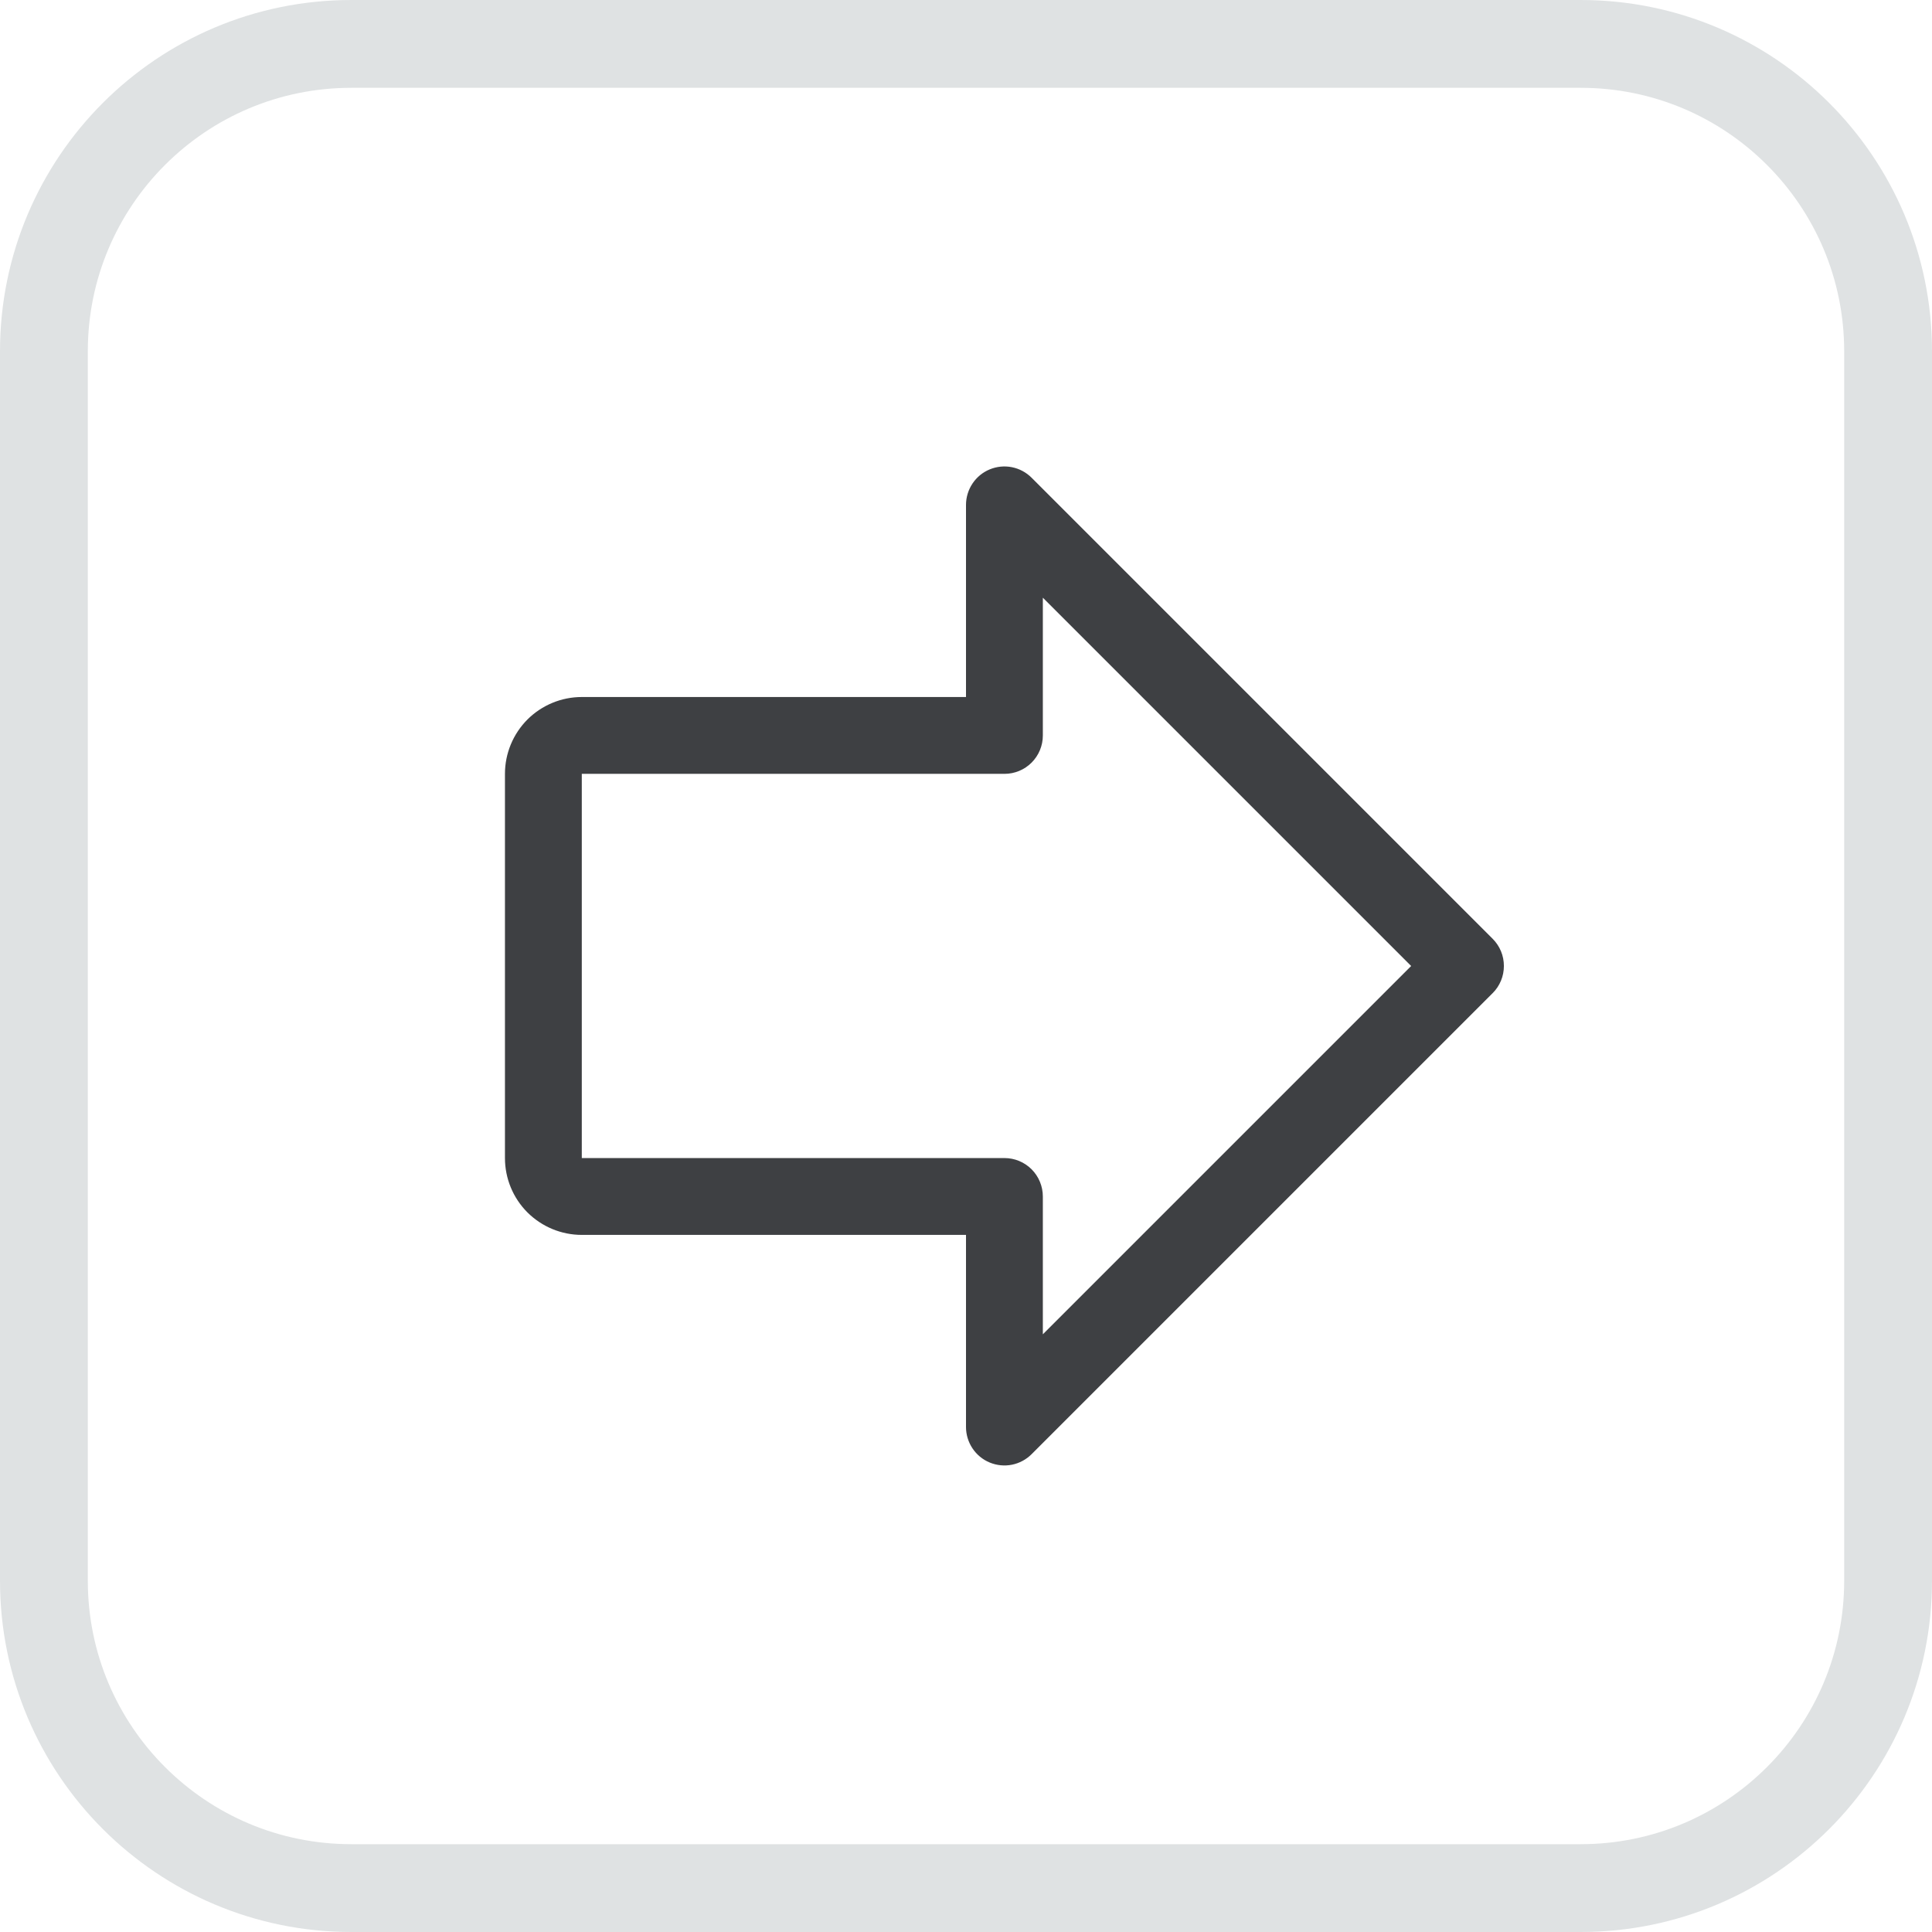
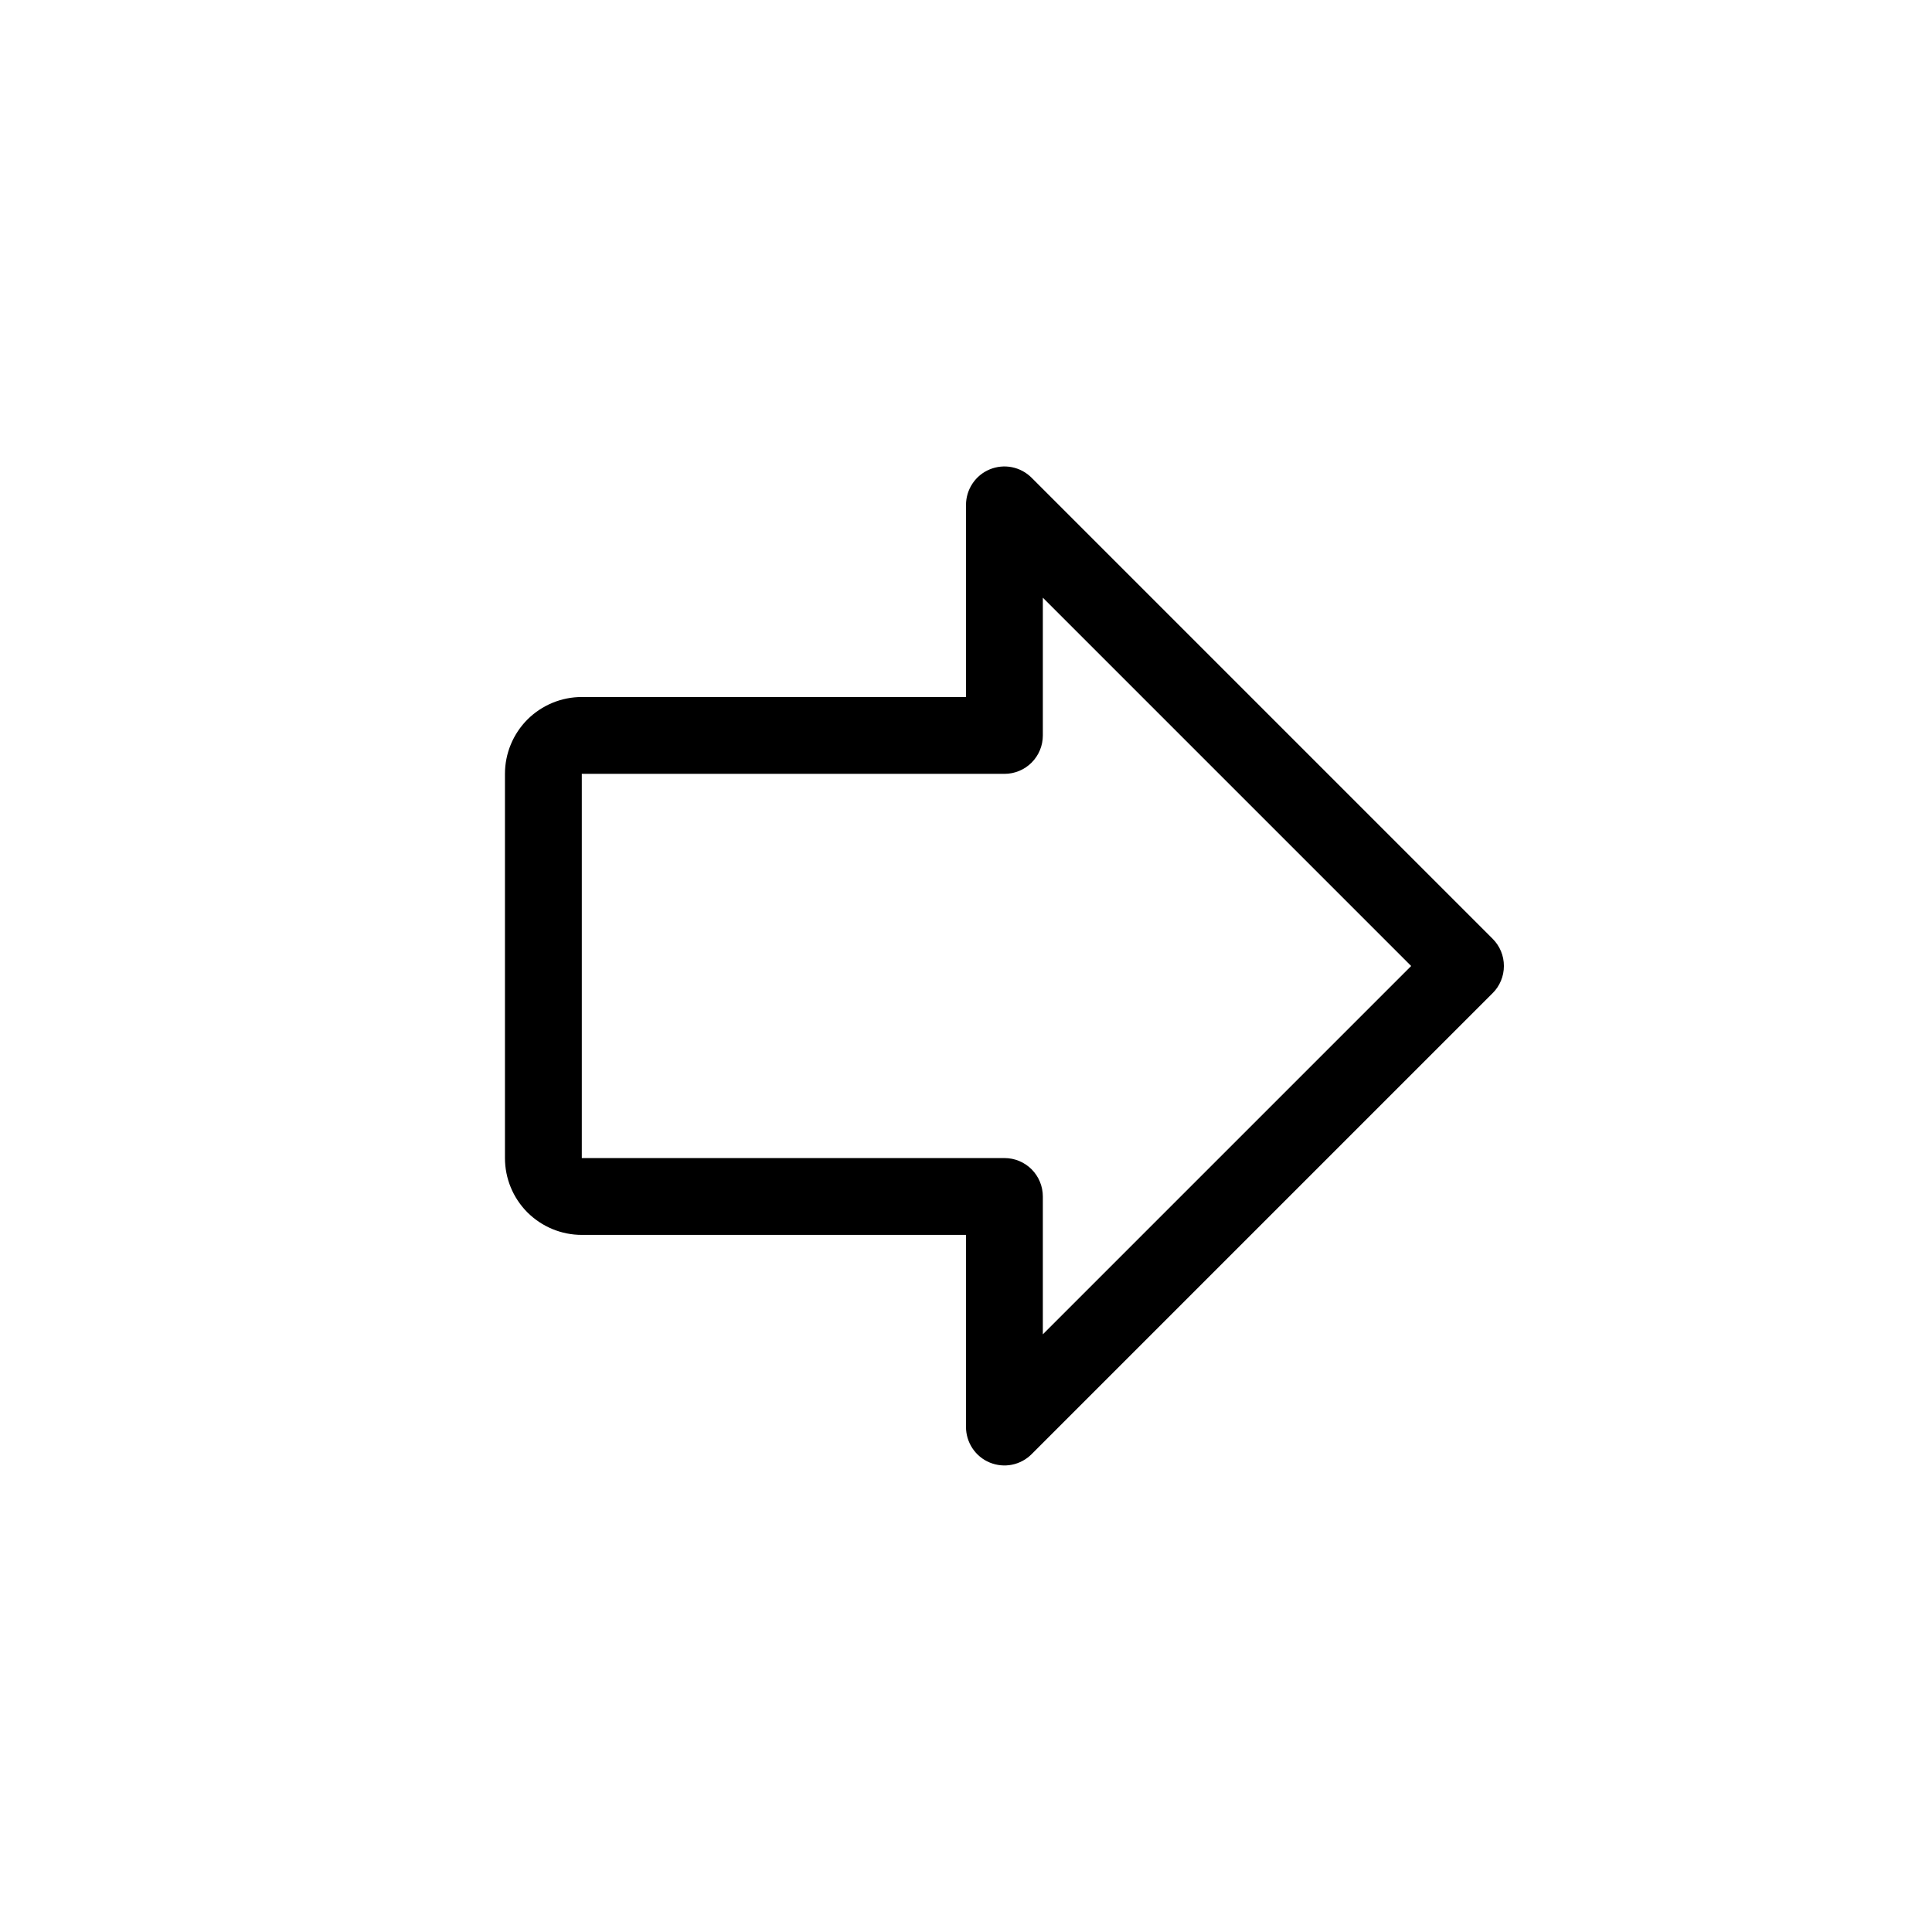
- <svg xmlns="http://www.w3.org/2000/svg" width="22" height="22" viewBox="0 0 22 22" fill="none">
-   <rect x="-0.5" y="0.5" width="21" height="21" rx="3.5" transform="matrix(-1 0 0 1 21 0)" stroke="#DFE2E3" />
-   <path d="M11.747 5.44L16.997 10.69C17.038 10.731 17.07 10.779 17.092 10.832C17.114 10.885 17.125 10.942 17.125 11C17.125 11.057 17.114 11.114 17.092 11.167C17.07 11.22 17.038 11.269 16.997 11.309L11.747 16.559C11.686 16.62 11.608 16.662 11.523 16.679C11.438 16.696 11.35 16.687 11.27 16.654C11.19 16.621 11.122 16.565 11.074 16.493C11.026 16.421 11 16.336 11 16.25V14.062H6.625C6.393 14.062 6.171 13.97 6.006 13.806C5.842 13.642 5.75 13.419 5.75 13.187V8.812C5.75 8.58 5.842 8.358 6.006 8.193C6.171 8.029 6.393 7.937 6.625 7.937H11V5.75C11 5.663 11.026 5.578 11.074 5.506C11.122 5.434 11.19 5.378 11.27 5.345C11.35 5.312 11.438 5.303 11.523 5.32C11.608 5.337 11.686 5.379 11.747 5.44ZM11.875 8.375C11.875 8.491 11.829 8.602 11.747 8.684C11.665 8.766 11.554 8.812 11.438 8.812H6.625V13.187H11.438C11.554 13.187 11.665 13.233 11.747 13.315C11.829 13.397 11.875 13.509 11.875 13.625V15.194L16.069 11L11.875 6.806V8.375Z" fill="#3E4043" />
+ <svg xmlns="http://www.w3.org/2000/svg" width="22" height="22" viewBox="0 0 22 22" fill="inherit">
+   <path d="M11.747 5.44L16.997 10.69C17.038 10.731 17.07 10.779 17.092 10.832C17.114 10.885 17.125 10.942 17.125 11C17.125 11.057 17.114 11.114 17.092 11.167C17.07 11.22 17.038 11.269 16.997 11.309L11.747 16.559C11.686 16.62 11.608 16.662 11.523 16.679C11.438 16.696 11.35 16.687 11.27 16.654C11.19 16.621 11.122 16.565 11.074 16.493C11.026 16.421 11 16.336 11 16.25V14.062H6.625C6.393 14.062 6.171 13.97 6.006 13.806C5.842 13.642 5.75 13.419 5.75 13.187V8.812C5.75 8.58 5.842 8.358 6.006 8.193C6.171 8.029 6.393 7.937 6.625 7.937H11V5.75C11 5.663 11.026 5.578 11.074 5.506C11.122 5.434 11.19 5.378 11.27 5.345C11.35 5.312 11.438 5.303 11.523 5.32C11.608 5.337 11.686 5.379 11.747 5.44ZM11.875 8.375C11.875 8.491 11.829 8.602 11.747 8.684C11.665 8.766 11.554 8.812 11.438 8.812H6.625V13.187H11.438C11.554 13.187 11.665 13.233 11.747 13.315C11.829 13.397 11.875 13.509 11.875 13.625V15.194L16.069 11L11.875 6.806V8.375Z" />
</svg>
